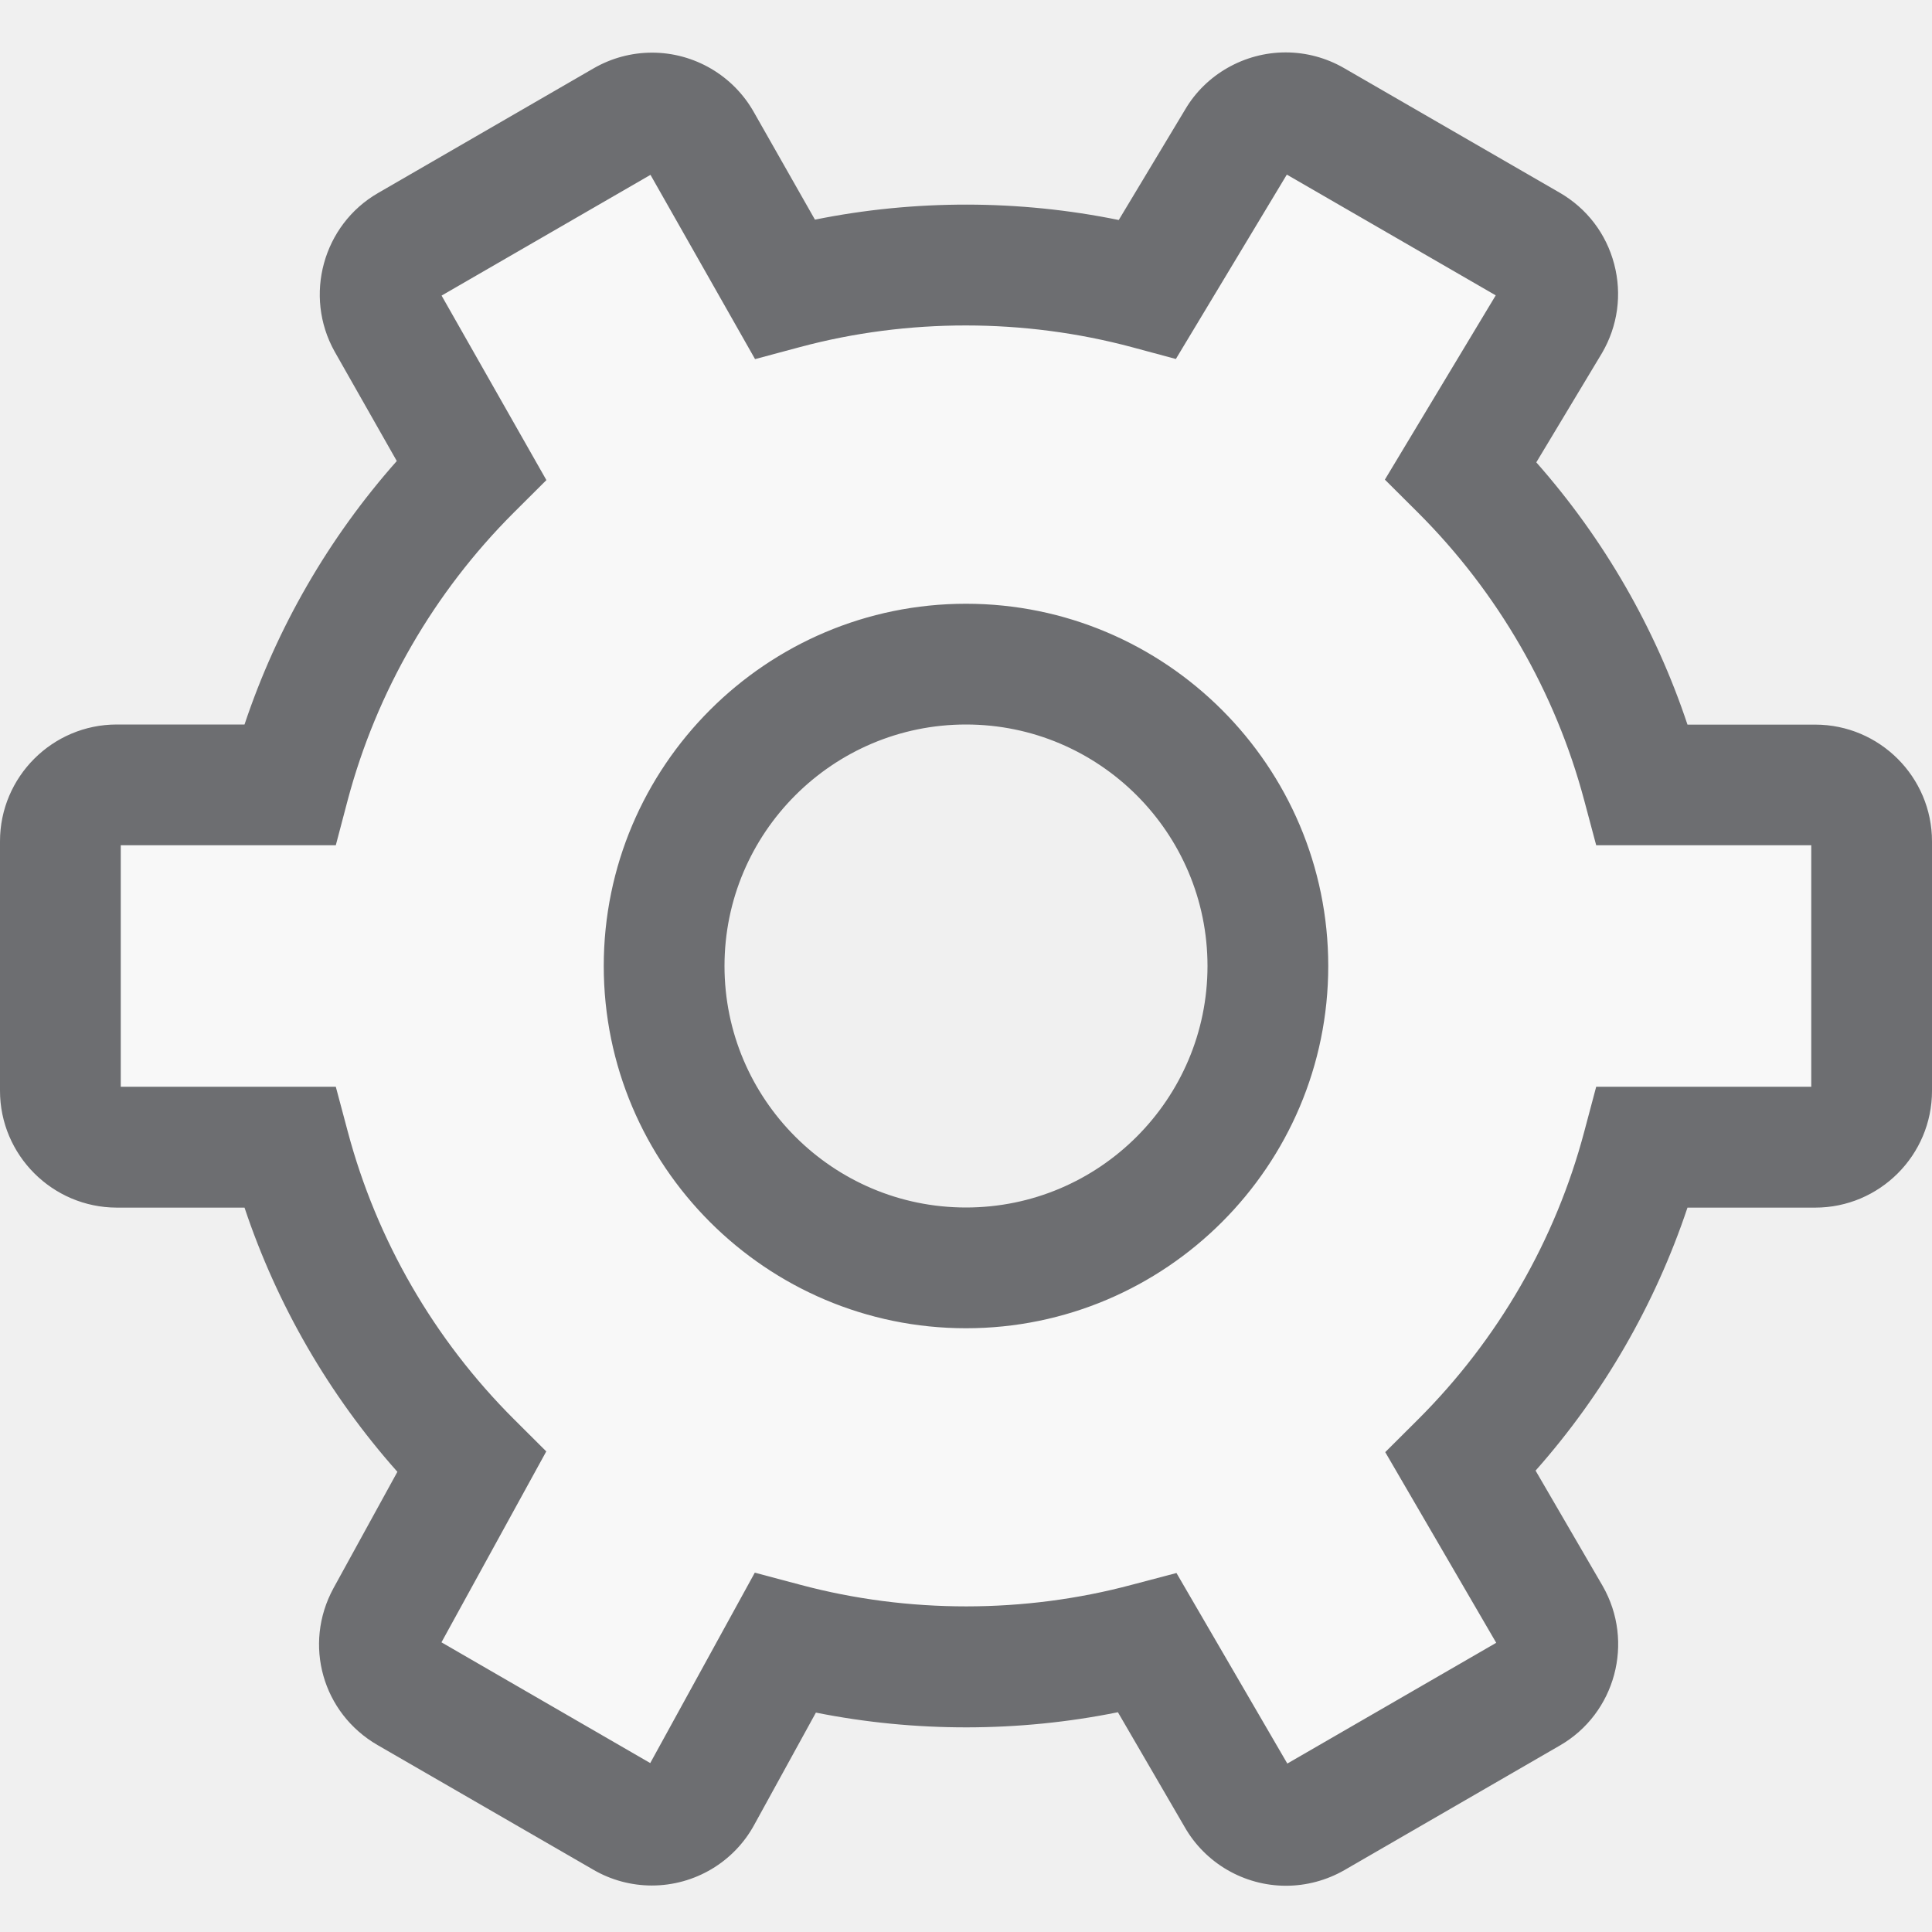
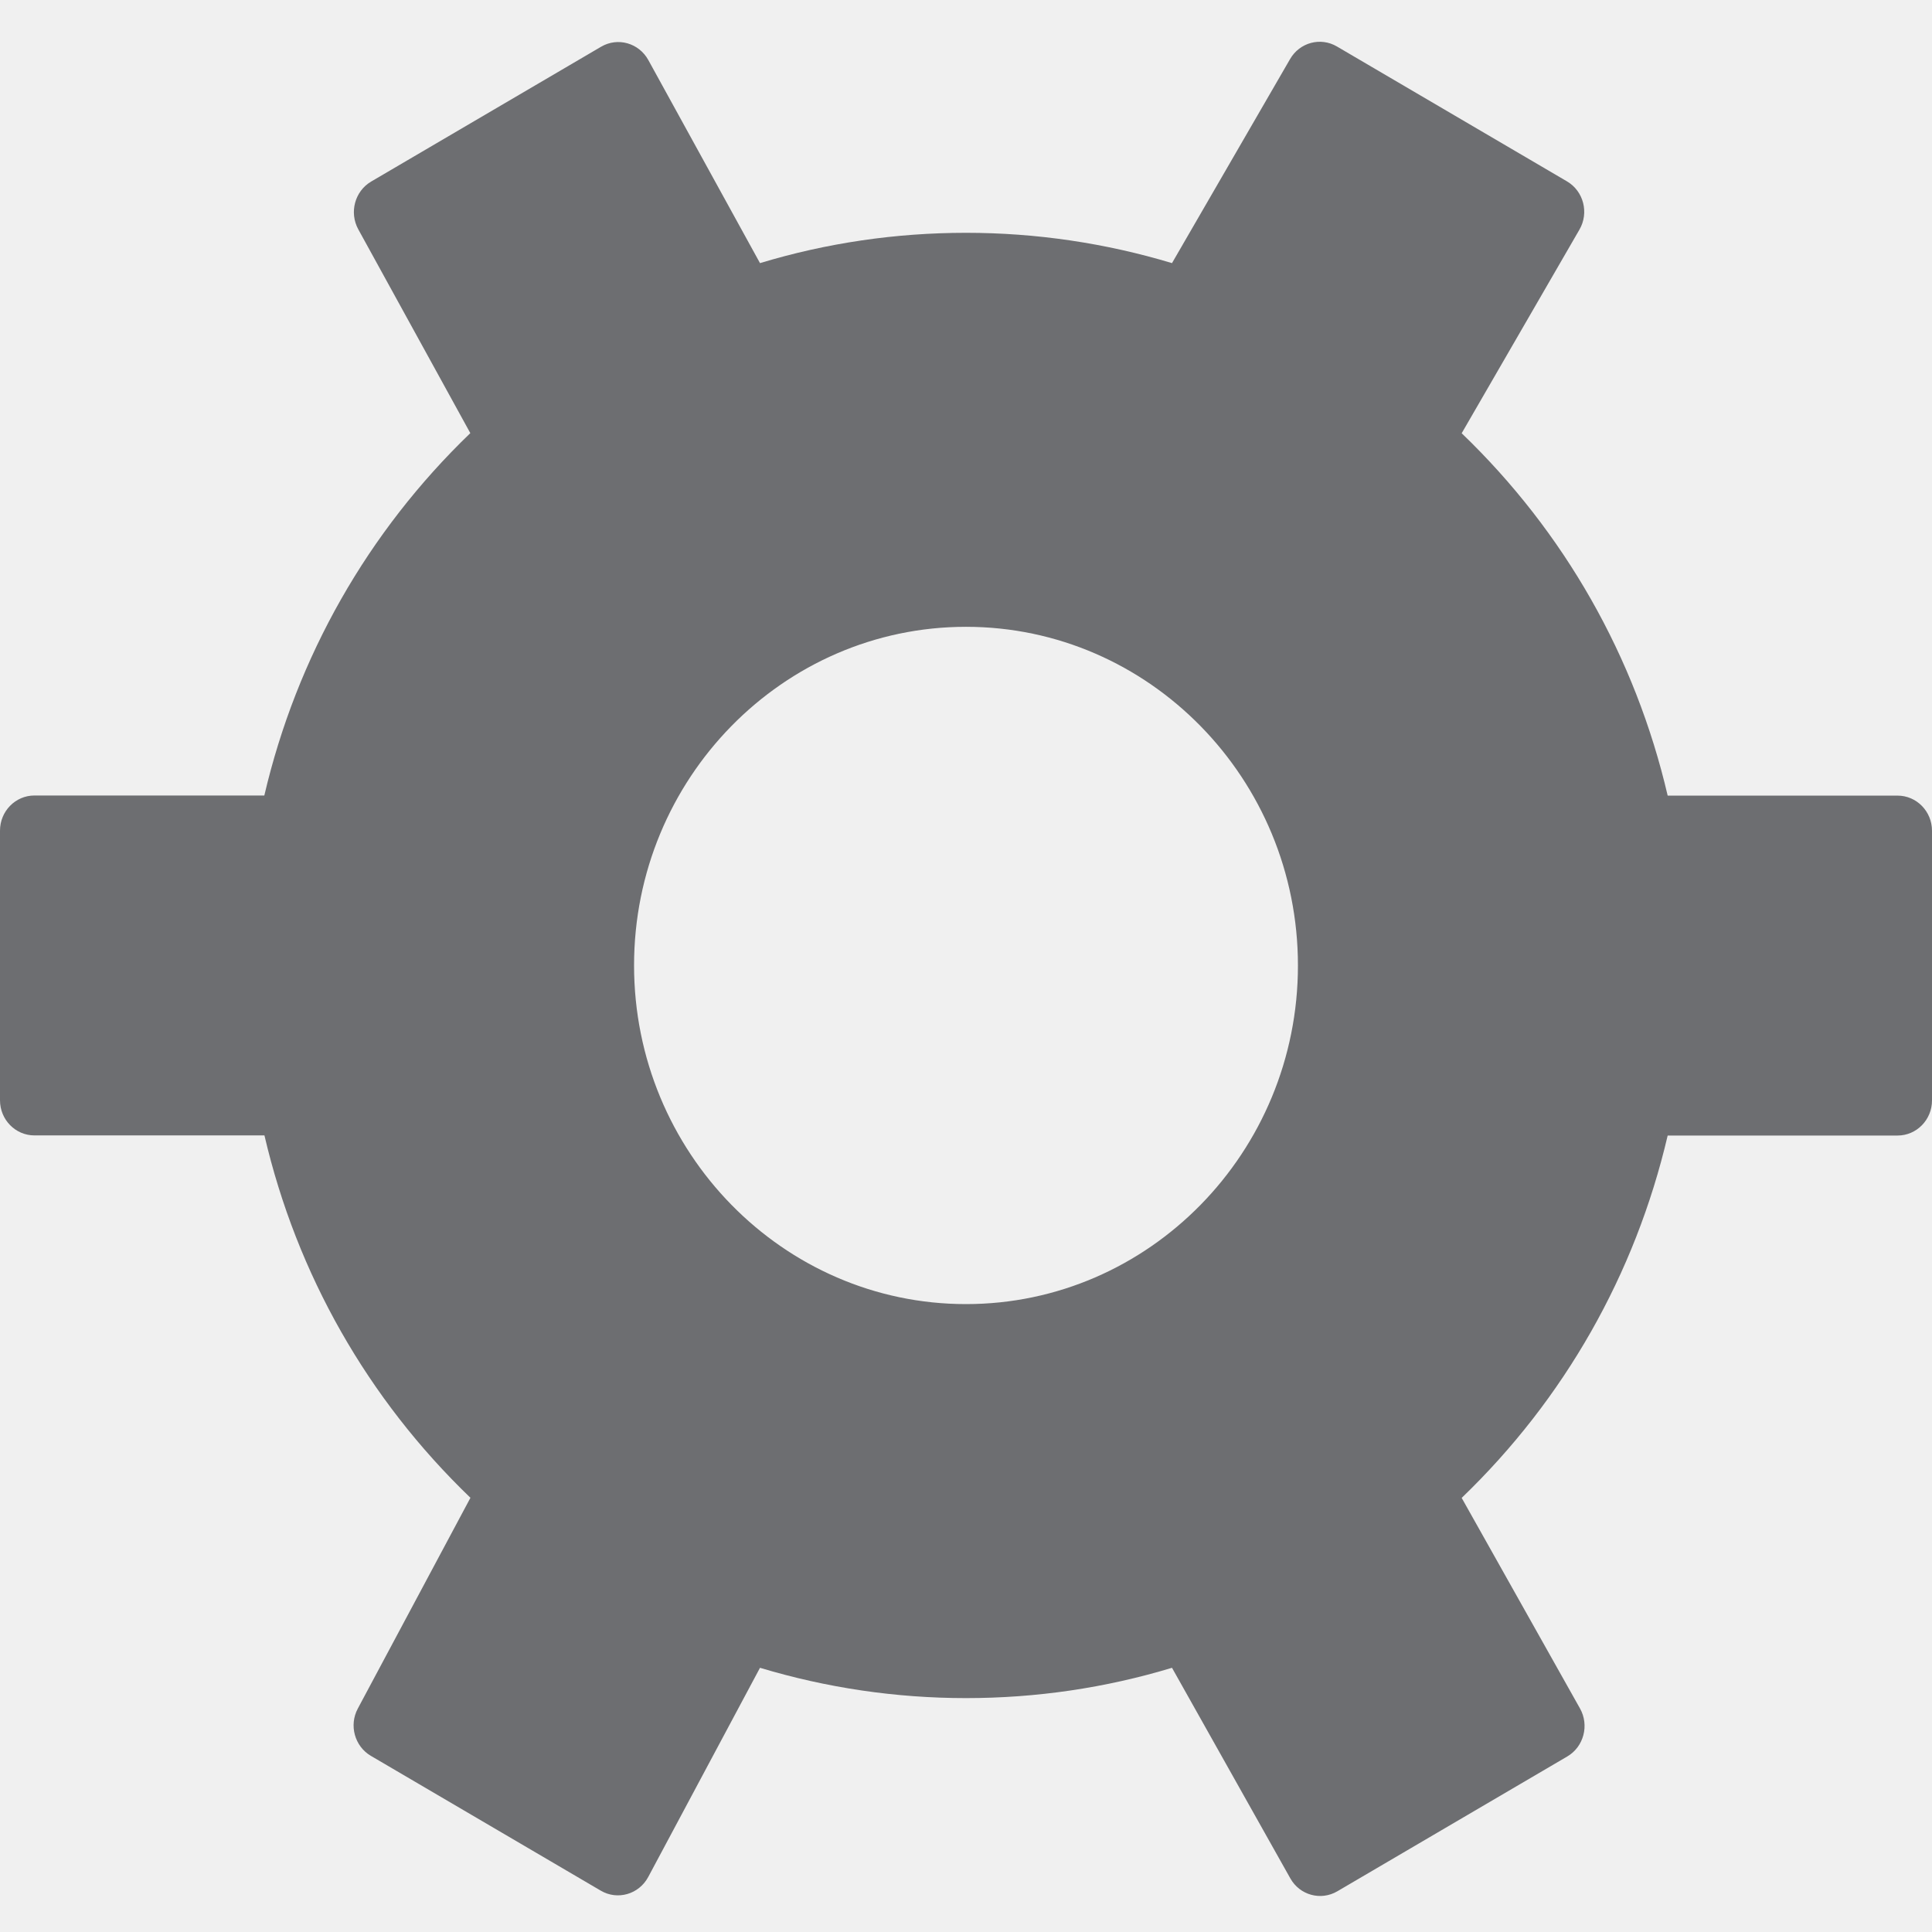
<svg xmlns="http://www.w3.org/2000/svg" version="1.1" id="Layer_1" x="0px" y="0px" width="16px" height="16px" viewBox="0 0 16 16" enable-background="new 0 0 16 16" xml:space="preserve">
  <g id="icon">
-     <path d="M10.65,15.117c-0.168,0,-0.323,-0.09,-0.406,-0.236l-0.74,-1.273c-0.488,0.131,-0.993,0.197,-1.503,0.197c-0.509,0,-1.012,-0.066,-1.5,-0.196l-0.692,1.26c-0.082,0.151,-0.239,0.244,-0.411,0.244c-0.082,0,-0.163,-0.022,-0.234,-0.063l-1.786,-1.032c-0.221,-0.128,-0.298,-0.403,-0.177,-0.627l0.704,-1.282C3.177,11.385,2.659,10.488,2.397,9.5H0.967C0.71,9.5,0.5,9.29,0.5,9.033V6.967C0.5,6.71,0.71,6.5,0.967,6.5h1.429c0.263,-0.987,0.78,-1.883,1.506,-2.608l-0.697,-1.228c-0.124,-0.222,-0.046,-0.505,0.174,-0.632L5.166,0.999c0.071,-0.041,0.152,-0.063,0.234,-0.063c0.169,0,0.326,0.092,0.408,0.239l0.69,1.215c0.488,-0.131,0.992,-0.197,1.502,-0.197c0.511,0,1.016,0.067,1.505,0.198l0.739,-1.228c0.084,-0.142,0.238,-0.231,0.403,-0.231c0.082,0,0.163,0.022,0.234,0.063l1.786,1.032c0.108,0.063,0.186,0.164,0.218,0.285c0.032,0.121,0.015,0.248,-0.049,0.356l-0.736,1.224c0.725,0.725,1.242,1.62,1.504,2.606h1.429c0.258,0,0.467,0.21,0.467,0.467v2.066c0,0.258,-0.21,0.467,-0.467,0.467h-1.429c-0.263,0.987,-0.78,1.883,-1.505,2.607l0.744,1.278c0.127,0.223,0.05,0.508,-0.172,0.636l-1.786,1.032C10.812,15.095,10.732,15.117,10.65,15.117zM8,5.5c-1.379,0,-2.5,1.121,-2.5,2.5c0,1.379,1.121,2.5,2.5,2.5s2.5,-1.121,2.5,-2.5C10.5,6.622,9.379,5.5,8,5.5z" fill="#FFFFFF" opacity="0.5" />
-     <path d="M10.65,15.617c-0.347,0,-0.669,-0.187,-0.84,-0.488l-0.552,-0.949c-0.82,0.166,-1.681,0.167,-2.501,0.003l-0.51,0.928c-0.168,0.31,-0.494,0.504,-0.849,0.504c-0.169,0,-0.337,-0.045,-0.483,-0.13L3.127,14.452c-0.457,-0.264,-0.618,-0.834,-0.366,-1.298l0.53,-0.965c-0.566,-0.637,-0.997,-1.382,-1.266,-2.188H0.967C0.434,10,0,9.566,0,9.033V6.967C0,6.434,0.434,6,0.967,6h1.058c0.268,-0.803,0.698,-1.547,1.261,-2.182l-0.515,-0.907c-0.258,-0.462,-0.096,-1.049,0.359,-1.312L4.916,0.566c0.147,-0.085,0.314,-0.13,0.484,-0.13c0.35,0,0.674,0.19,0.845,0.496l0.504,0.887c0.825,-0.167,1.691,-0.166,2.516,0.003l0.55,-0.915c0.17,-0.29,0.49,-0.473,0.832,-0.473c0.17,0,0.337,0.045,0.484,0.13l1.786,1.032c0.225,0.13,0.385,0.34,0.451,0.591c0.066,0.251,0.03,0.513,-0.101,0.737l-0.544,0.905c0.559,0.633,0.986,1.373,1.252,2.172h1.058c0.533,0,0.967,0.434,0.967,0.967v2.066c0,0.533,-0.434,0.967,-0.967,0.967h-1.058c-0.268,0.801,-0.696,1.544,-1.258,2.178l0.556,0.956c0.265,0.464,0.105,1.055,-0.354,1.32l-1.786,1.033C10.986,15.572,10.819,15.617,10.65,15.617zM5.369,14.631c0,0,-0,0,-0,0L5.369,14.631zM10.676,14.63l0,0C10.676,14.63,10.676,14.63,10.676,14.63zM9.743,13.027l0.918,1.578l1.73,-1l-0.919,-1.579l0.273,-0.272c0.661,-0.66,1.137,-1.484,1.375,-2.382L13.219,9H15V7h-1.781l-0.099,-0.371c-0.239,-0.898,-0.714,-1.721,-1.374,-2.381l-0.277,-0.276l0.918,-1.526l-1.73,-1l-0.919,1.527l-0.364,-0.098c-0.892,-0.239,-1.856,-0.24,-2.748,-0.001l-0.373,0.1l-0.866,-1.526l-1.73,1l0.868,1.528l-0.27,0.269c-0.661,0.66,-1.137,1.484,-1.376,2.383L2.781,7H1v2h1.781l0.099,0.371c0.239,0.899,0.716,1.724,1.378,2.384l0.266,0.265l-0.868,1.581l1.729,1l0.866,-1.577l0.379,0.101c0.891,0.238,1.854,0.238,2.745,-0.001L9.743,13.027zM5.373,1.423c0,0,0,0,0,0L5.373,1.423zM10.675,1.417l-0,0.001C10.675,1.418,10.675,1.418,10.675,1.417zM8,11c-1.654,0,-3,-1.346,-3,-3c0,-1.654,1.346,-3,3,-3s3,1.346,3,3C11,9.654,9.654,11,8,11zM8,6c-1.103,0,-2,0.897,-2,2c0,1.103,0.897,2,2,2s2,-0.897,2,-2C10,6.897,9.103,6,8,6z" fill="#6D6E71" />
+     <path d="M9.706,13.812c-0.552,0.167,-1.125,0.251,-1.706,0.251s-1.154,-0.085,-1.706,-0.251l-0.926,1.733c-0.077,0.143,-0.254,0.194,-0.392,0.113l-1.905,-1.117c-0.134,-0.079,-0.182,-0.253,-0.108,-0.391l0.933,-1.746c-0.85,-0.817,-1.438,-1.851,-1.706,-3.001H0.285C0.128,9.403,0,9.273,0,9.112V6.879c0,-0.161,0.128,-0.291,0.285,-0.291h1.904c0.269,-1.15,0.857,-2.184,1.706,-3.001L2.967,1.899c-0.076,-0.139,-0.029,-0.315,0.106,-0.395L4.978,0.387c0.138,-0.081,0.313,-0.031,0.391,0.11l0.925,1.682c0.552,-0.167,1.125,-0.251,1.706,-0.251s1.154,0.085,1.706,0.251l0.978,-1.69c0.079,-0.137,0.252,-0.184,0.388,-0.104l1.905,1.117c0.138,0.081,0.184,0.261,0.103,0.4l-0.975,1.686c0.85,0.817,1.438,1.851,1.706,3.001h1.904c0.157,0,0.285,0.13,0.285,0.291v2.233c0,0.161,-0.128,0.291,-0.285,0.291h-1.904c-0.269,1.15,-0.857,2.184,-1.706,3.001l0.98,1.744c0.078,0.139,0.031,0.317,-0.105,0.397l-1.905,1.117c-0.137,0.08,-0.311,0.032,-0.389,-0.107L9.706,13.812zM8,5.191c-1.516,0,-2.749,1.258,-2.749,2.804S6.484,10.8,8,10.8s2.749,-1.258,2.749,-2.804S9.516,5.191,8,5.191z" fill="#6D6E71" />
  </g>
</svg>
